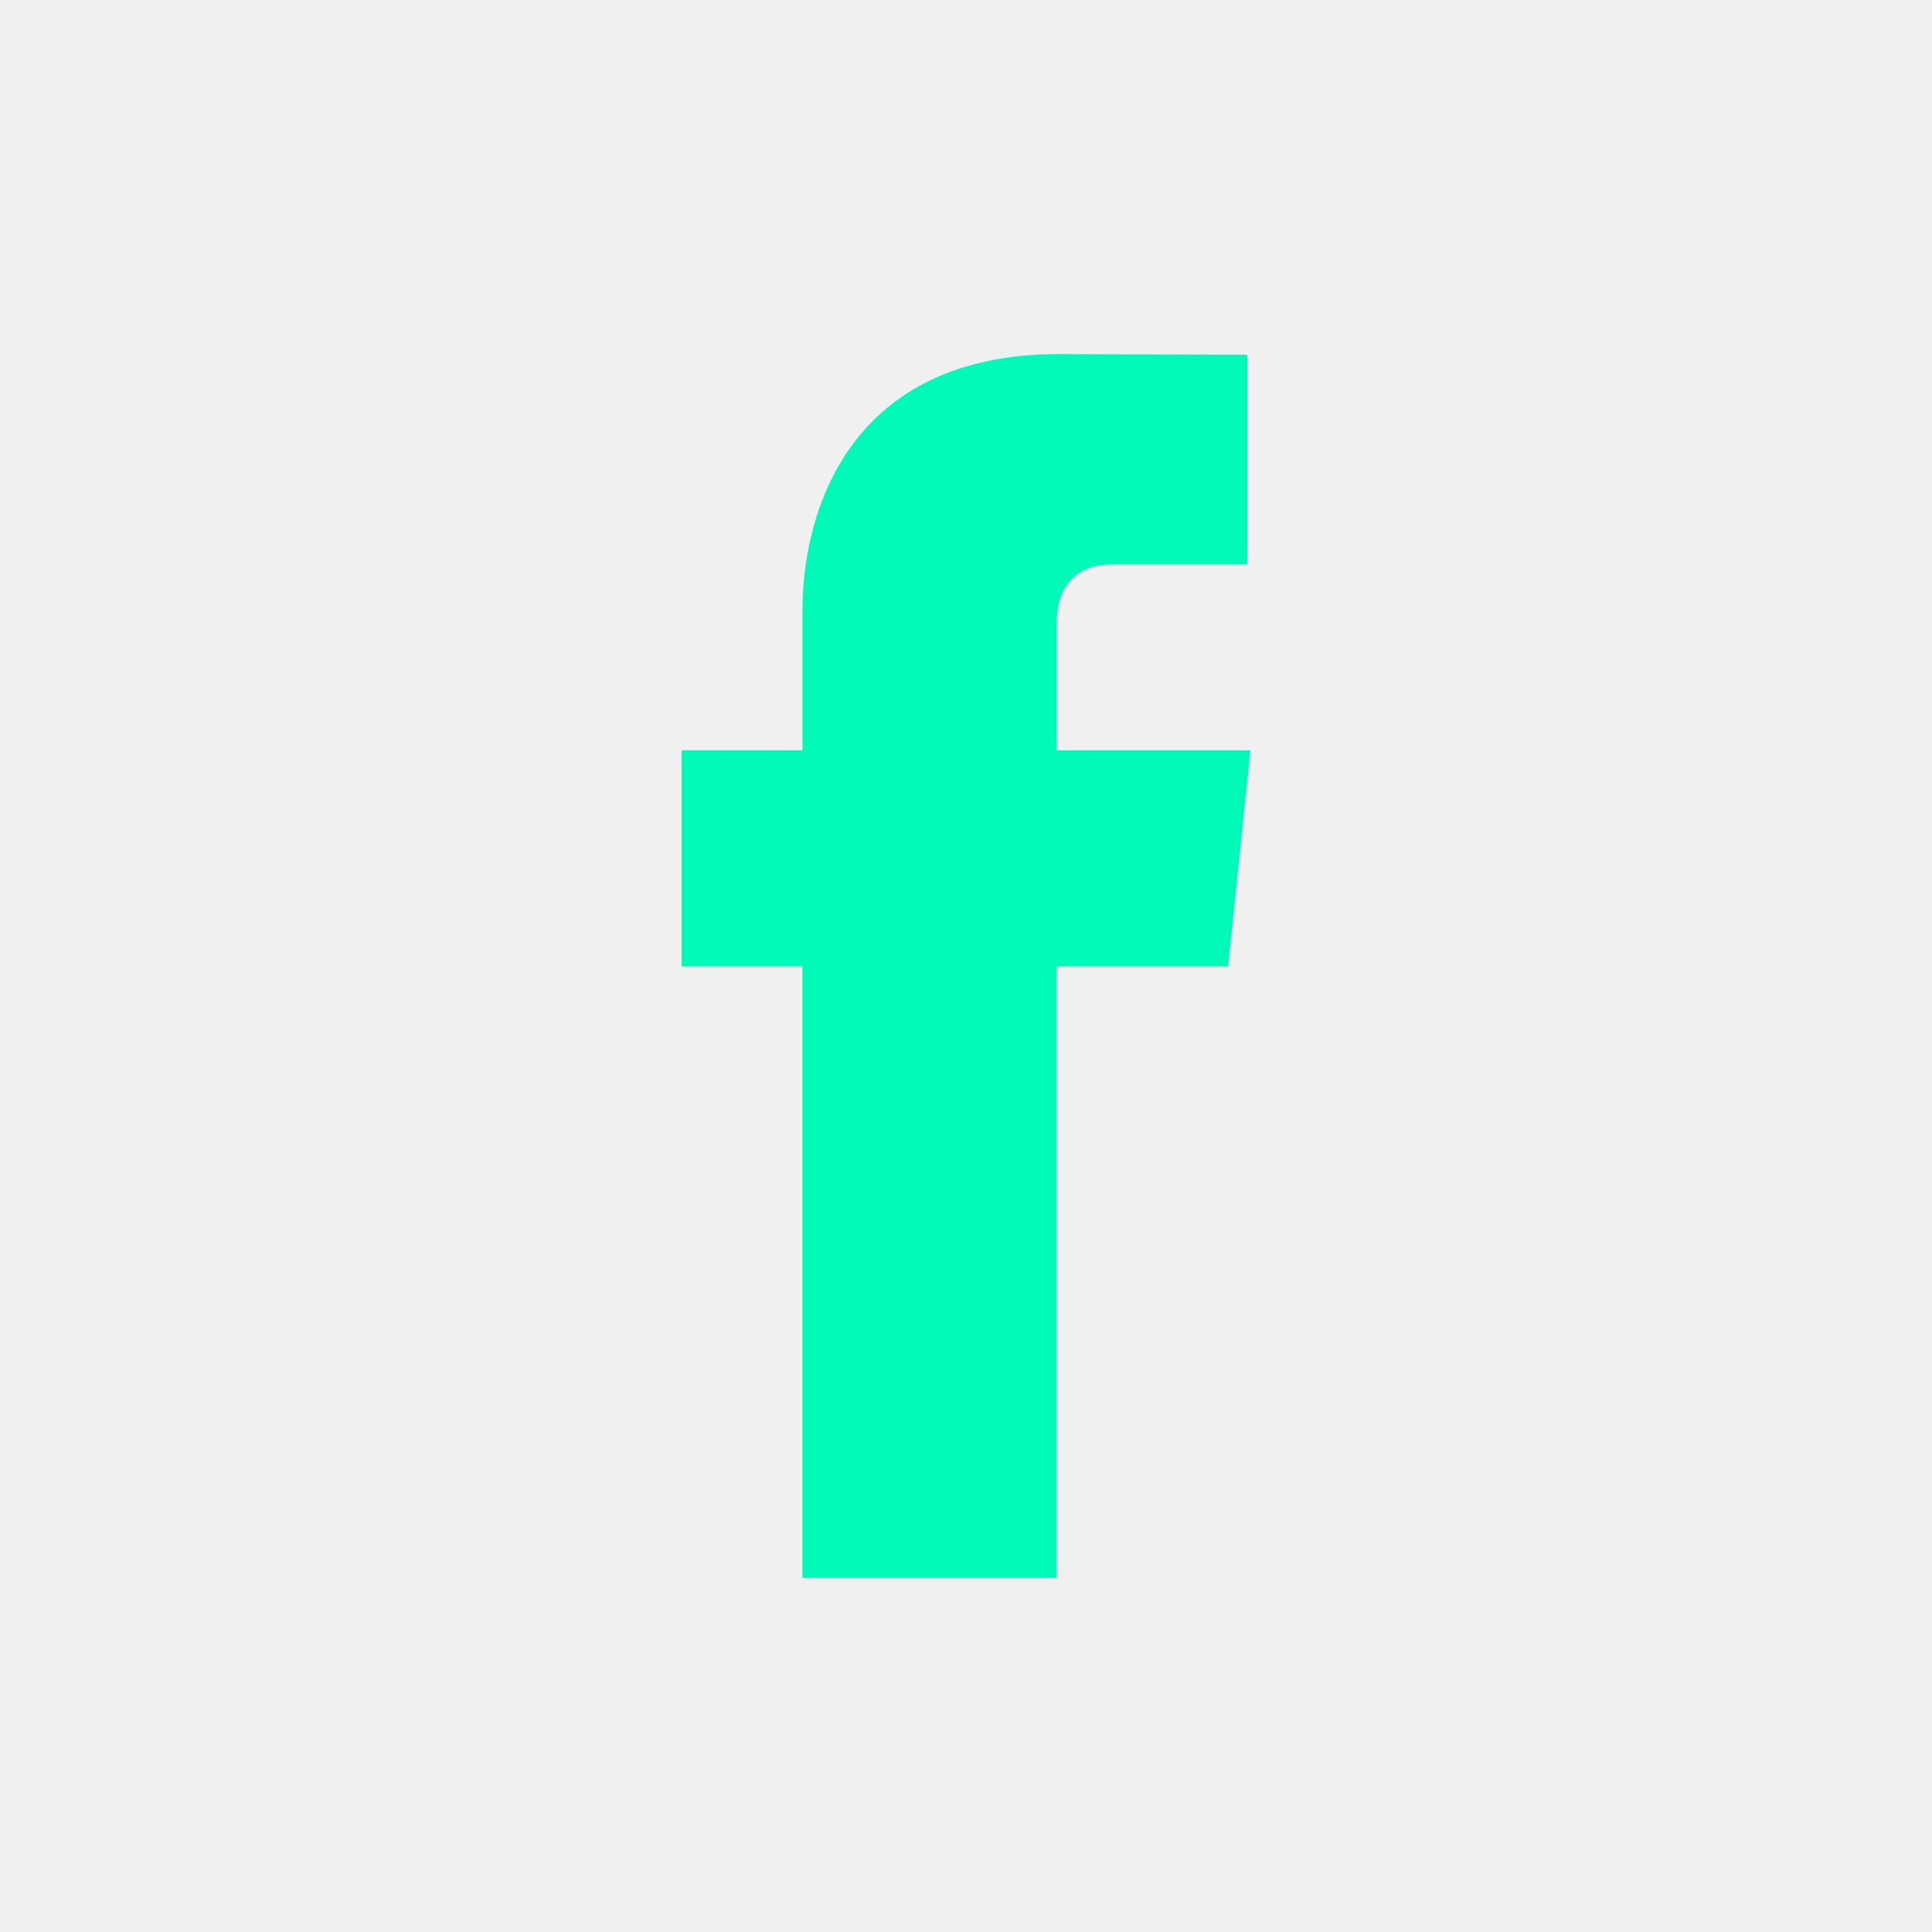
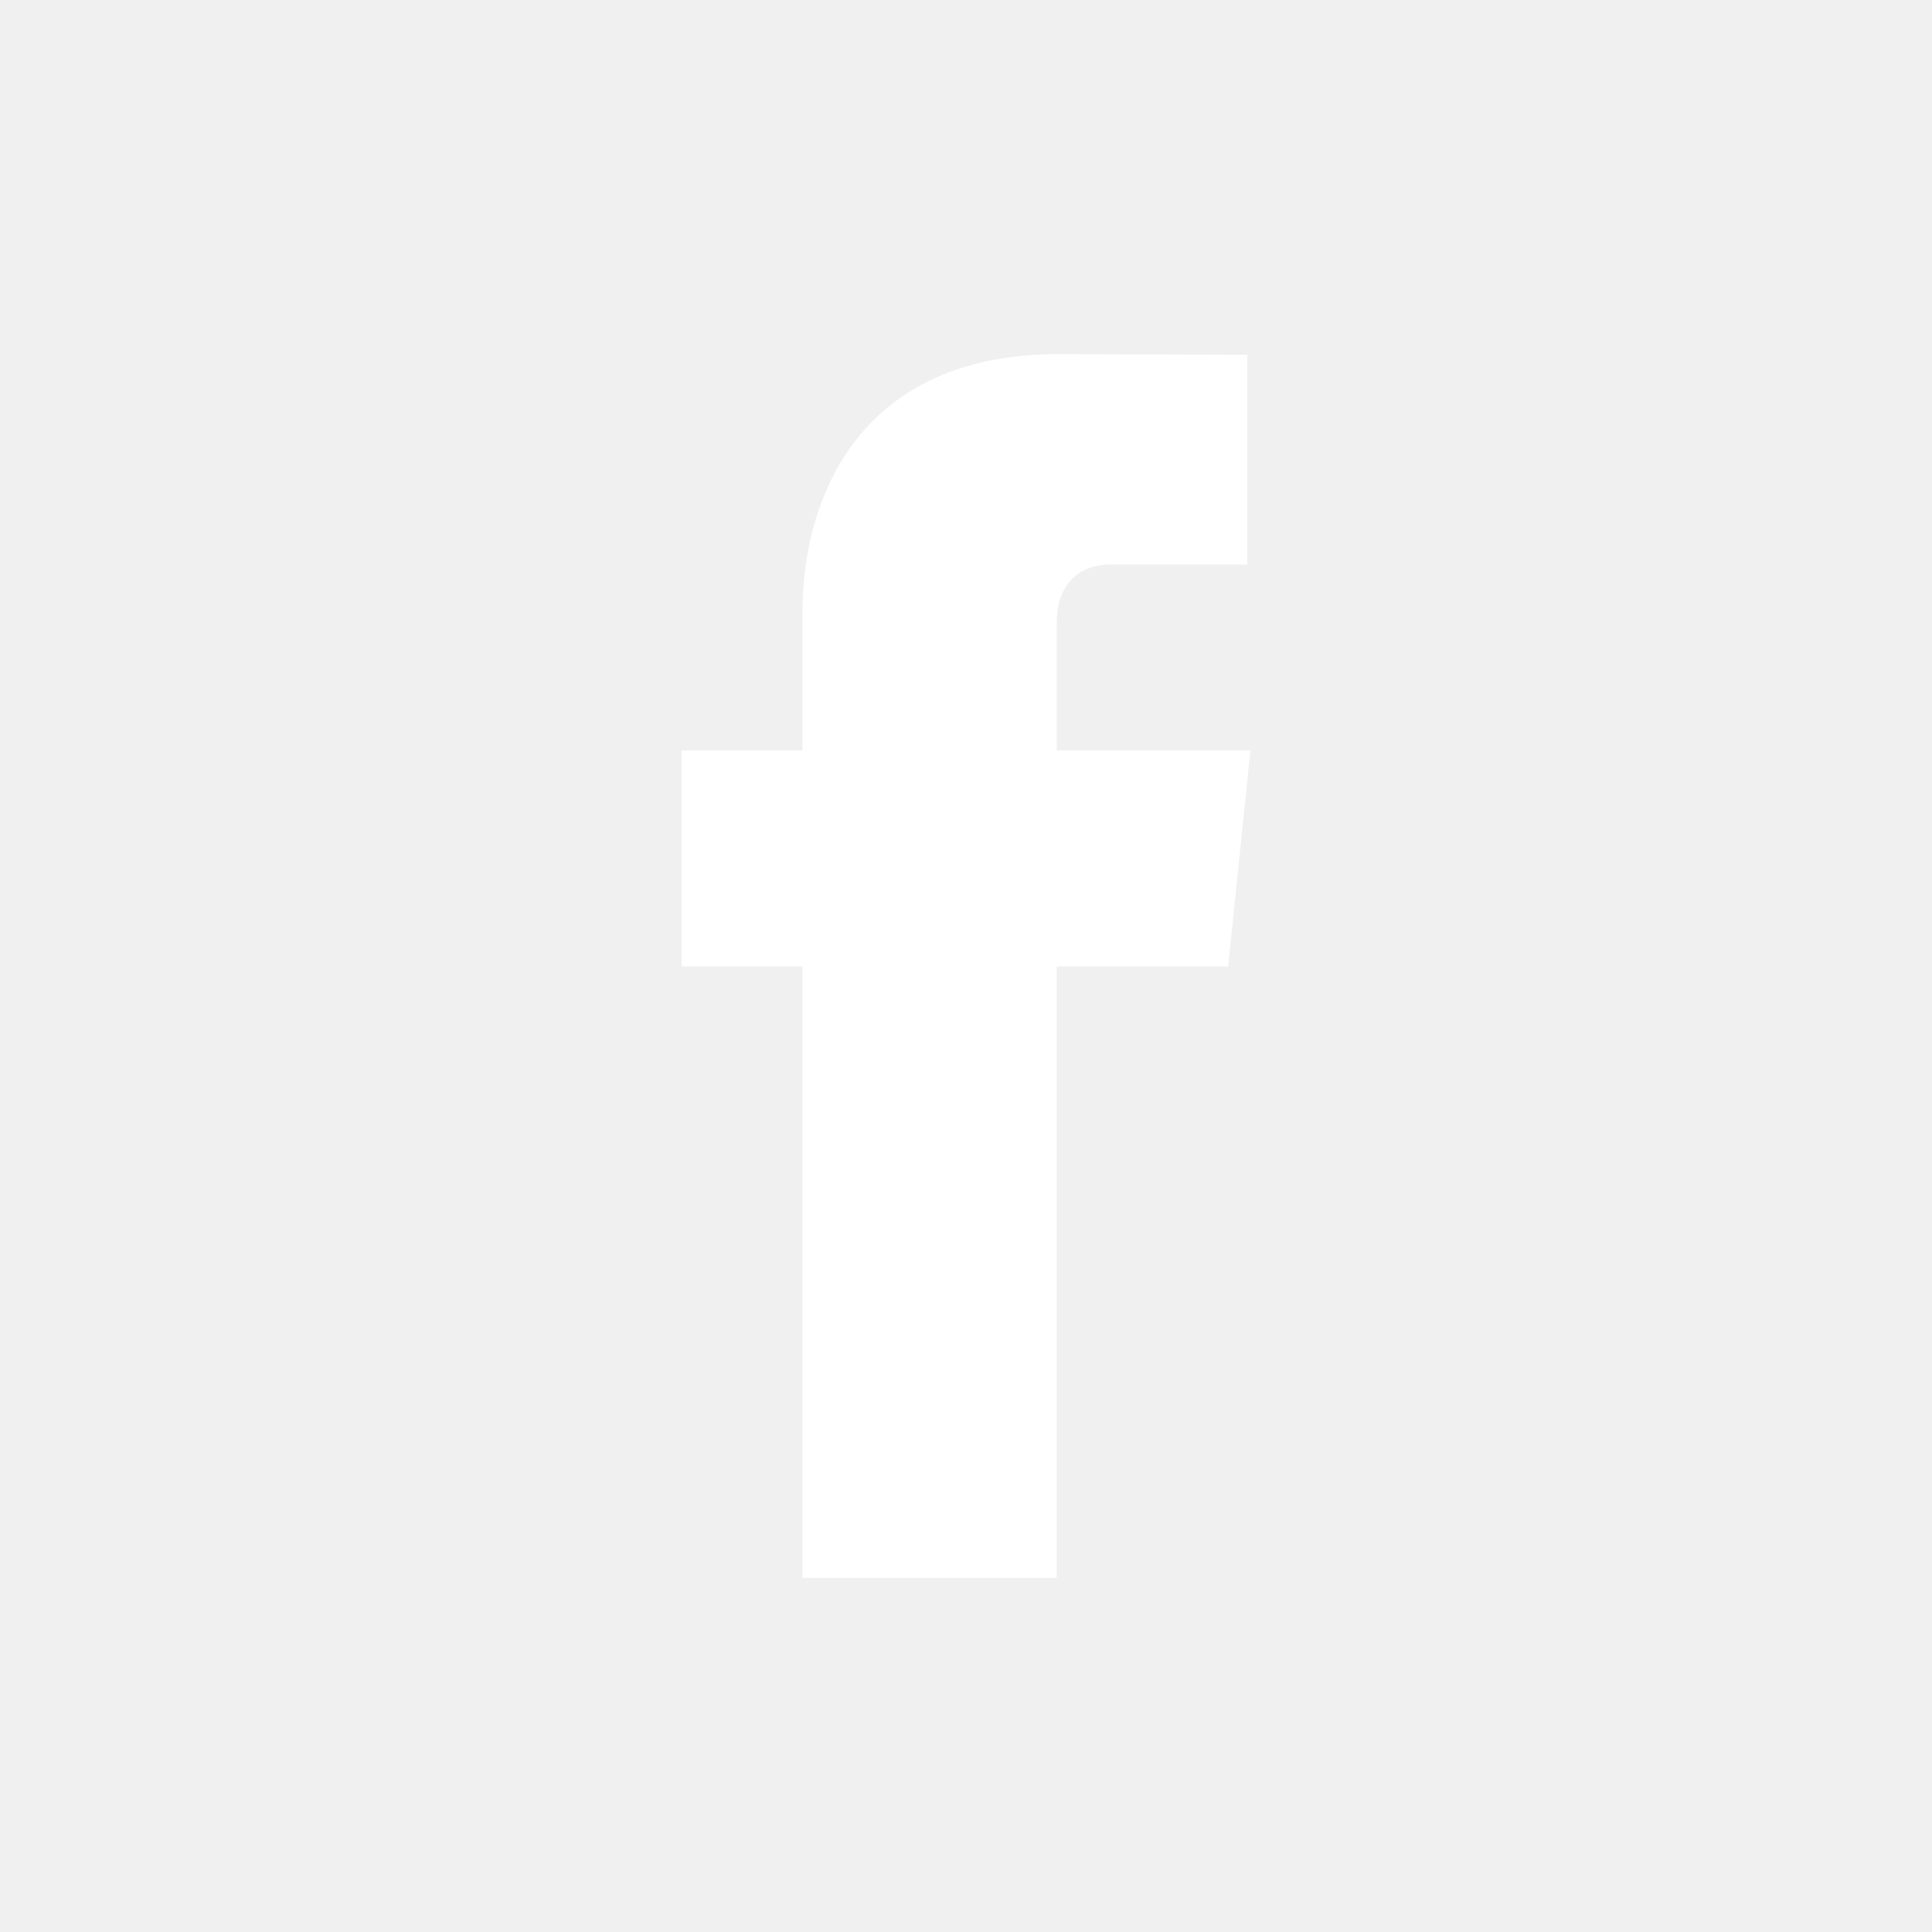
- <svg xmlns="http://www.w3.org/2000/svg" version="1.1" id="Layer_1" x="0px" y="0px" width="25px" height="25px" viewBox="0 0 25 25" enable-background="new 0 0 25 25" xml:space="preserve">
-   <path fill="#01FAB8" d="M16.18,9.71h-2.506V8.066c0-0.617,0.408-0.762,0.696-0.762s1.769,0,1.769,0V4.591l-2.436-0.009  c-2.704,0-3.319,2.023-3.319,3.319V9.71H8.82v2.796h1.563c0,3.588,0,7.912,0,7.912h3.29c0,0,0-4.366,0-7.912h2.219L16.18,9.71z" />
+ <svg xmlns="http://www.w3.org/2000/svg" version="1.1" width="25" height="25" viewBox="0 0 25 25" id="Layer_1" xml:space="preserve">
+   <defs id="defs7" />
+   <path d="M 16.18,9.71 H 13.674 V 8.066 c 0,-0.617 0.408,-0.762 0.696,-0.762 0.288,0 1.769,0 1.769,0 V 4.591 L 13.703,4.582 c -2.704,0 -3.319,2.023 -3.319,3.319 V 9.71 H 8.82 v 2.796 h 1.563 c 0,3.588 0,7.912 0,7.912 h 3.29 c 0,0 0,-4.366 0,-7.912 h 2.219 L 16.18,9.71 z" id="path3" style="fill:#ffffff" />
</svg>
